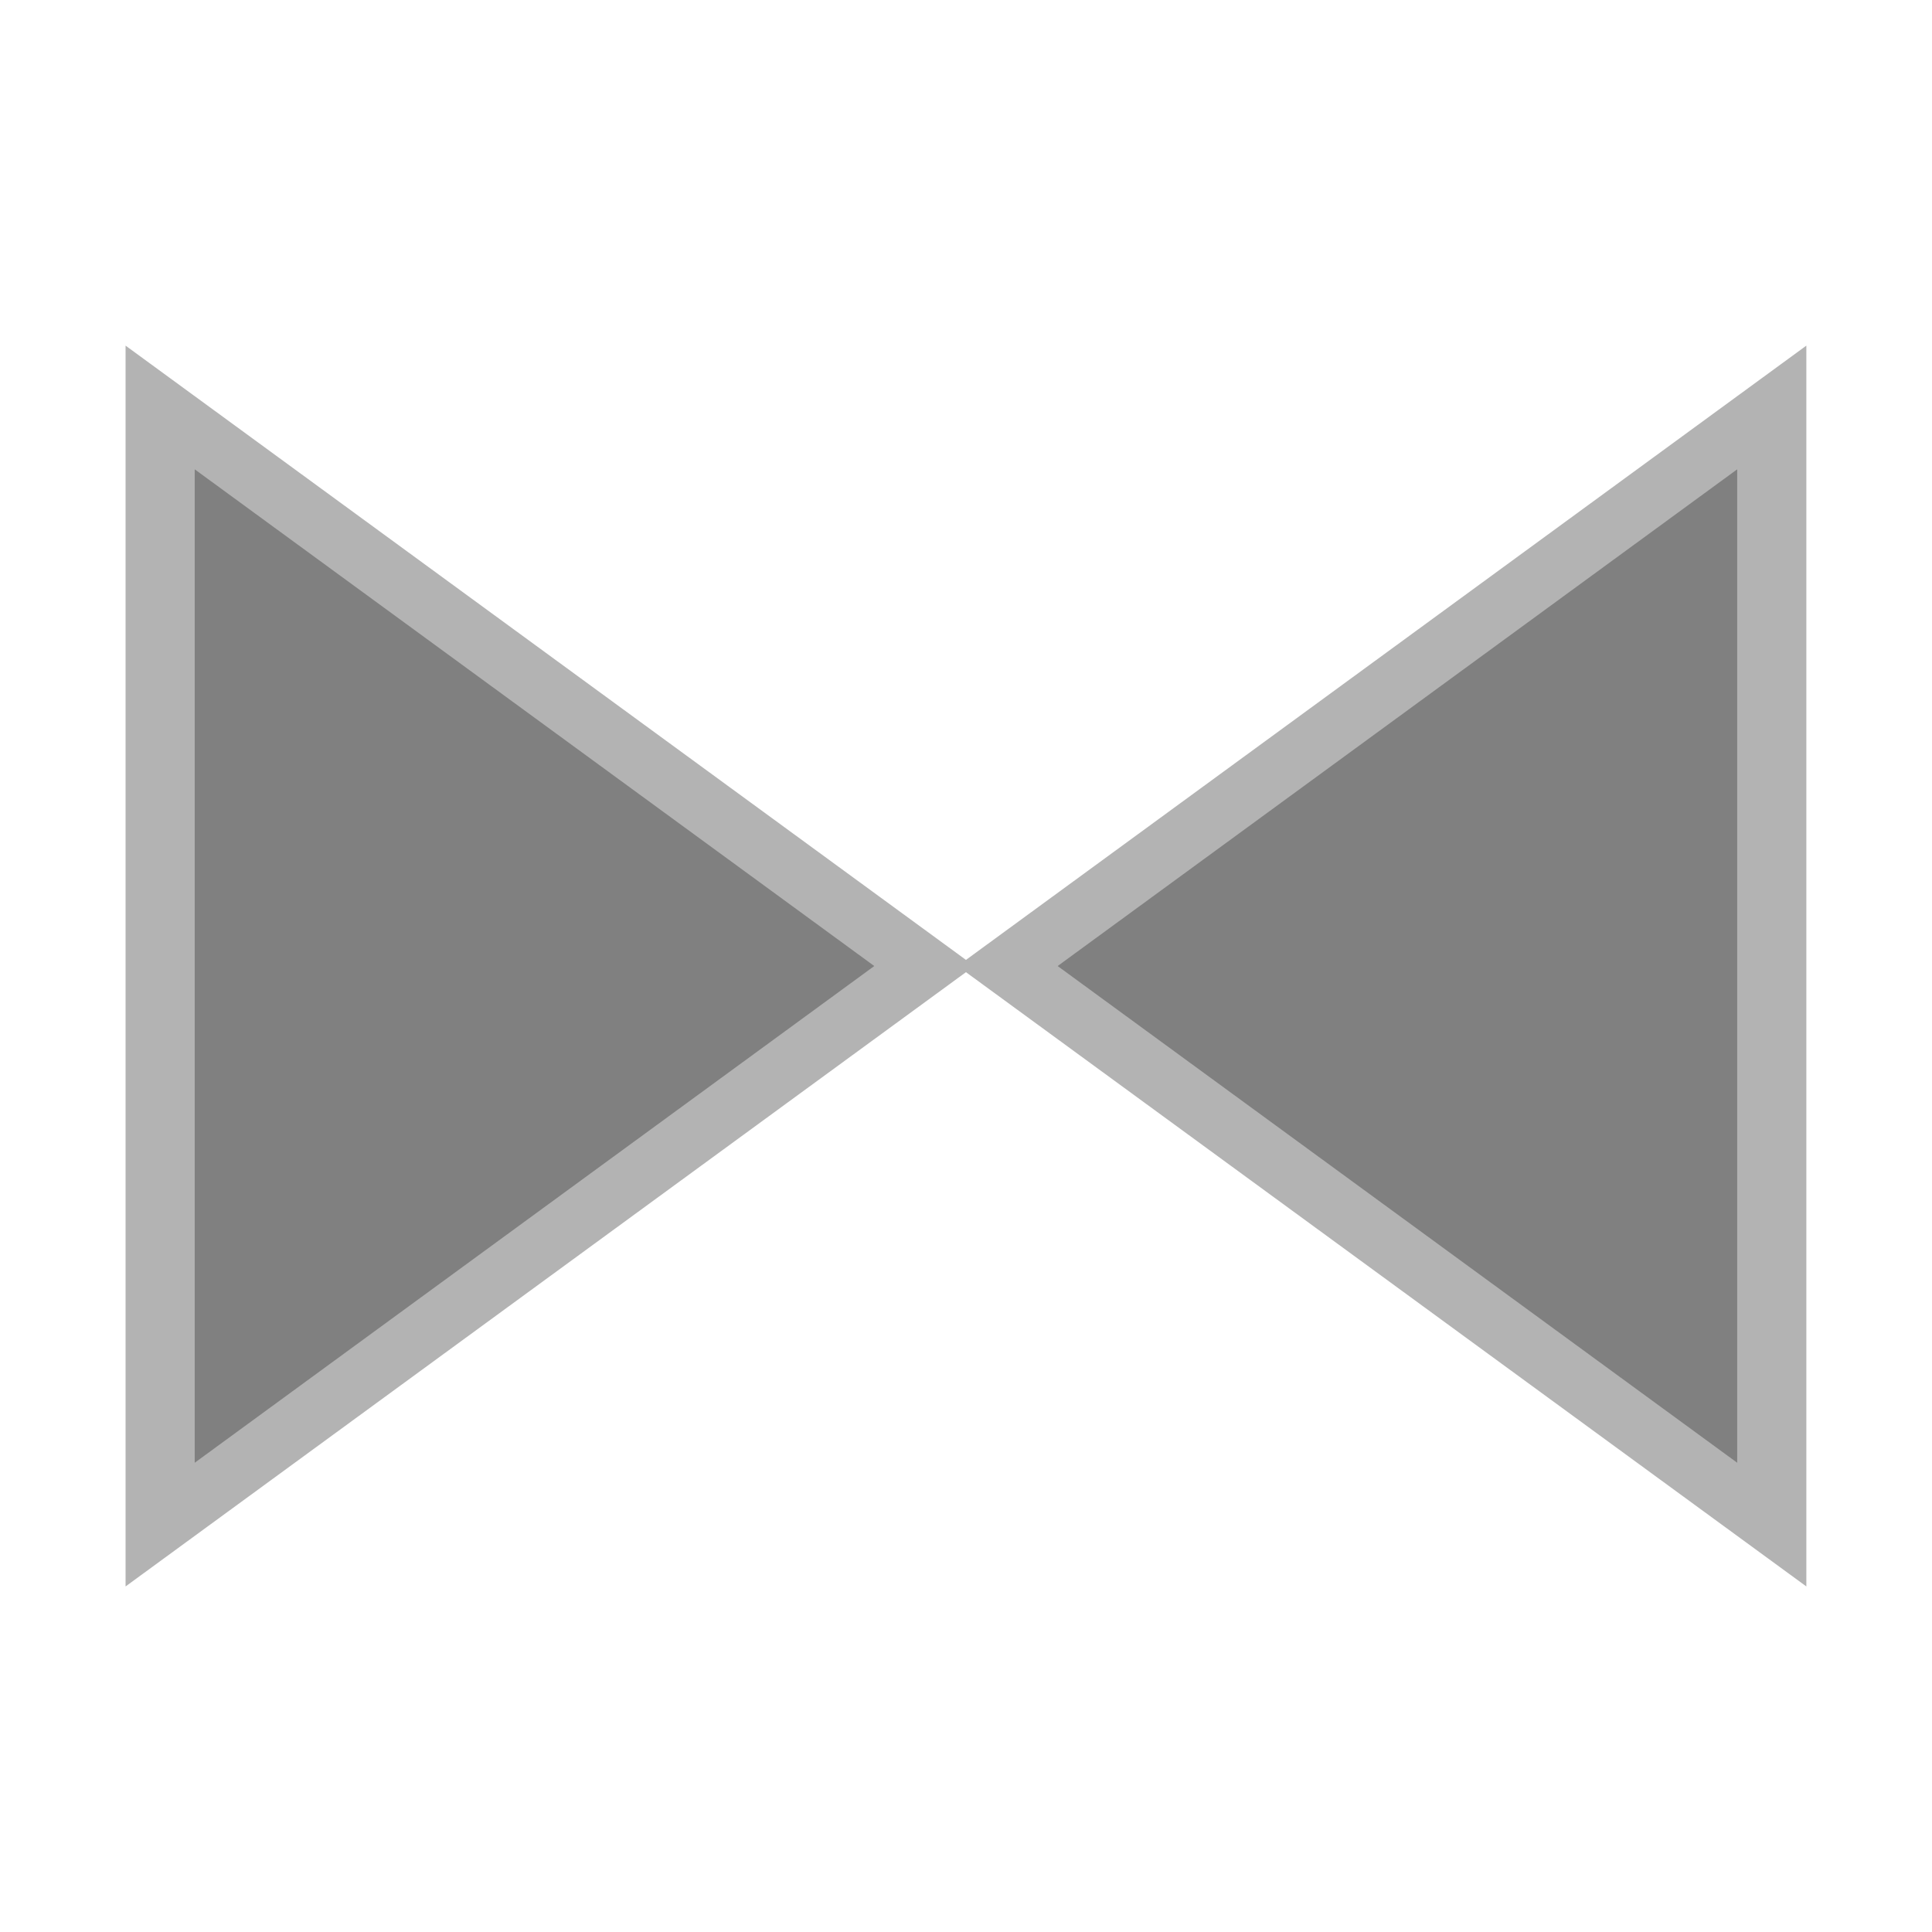
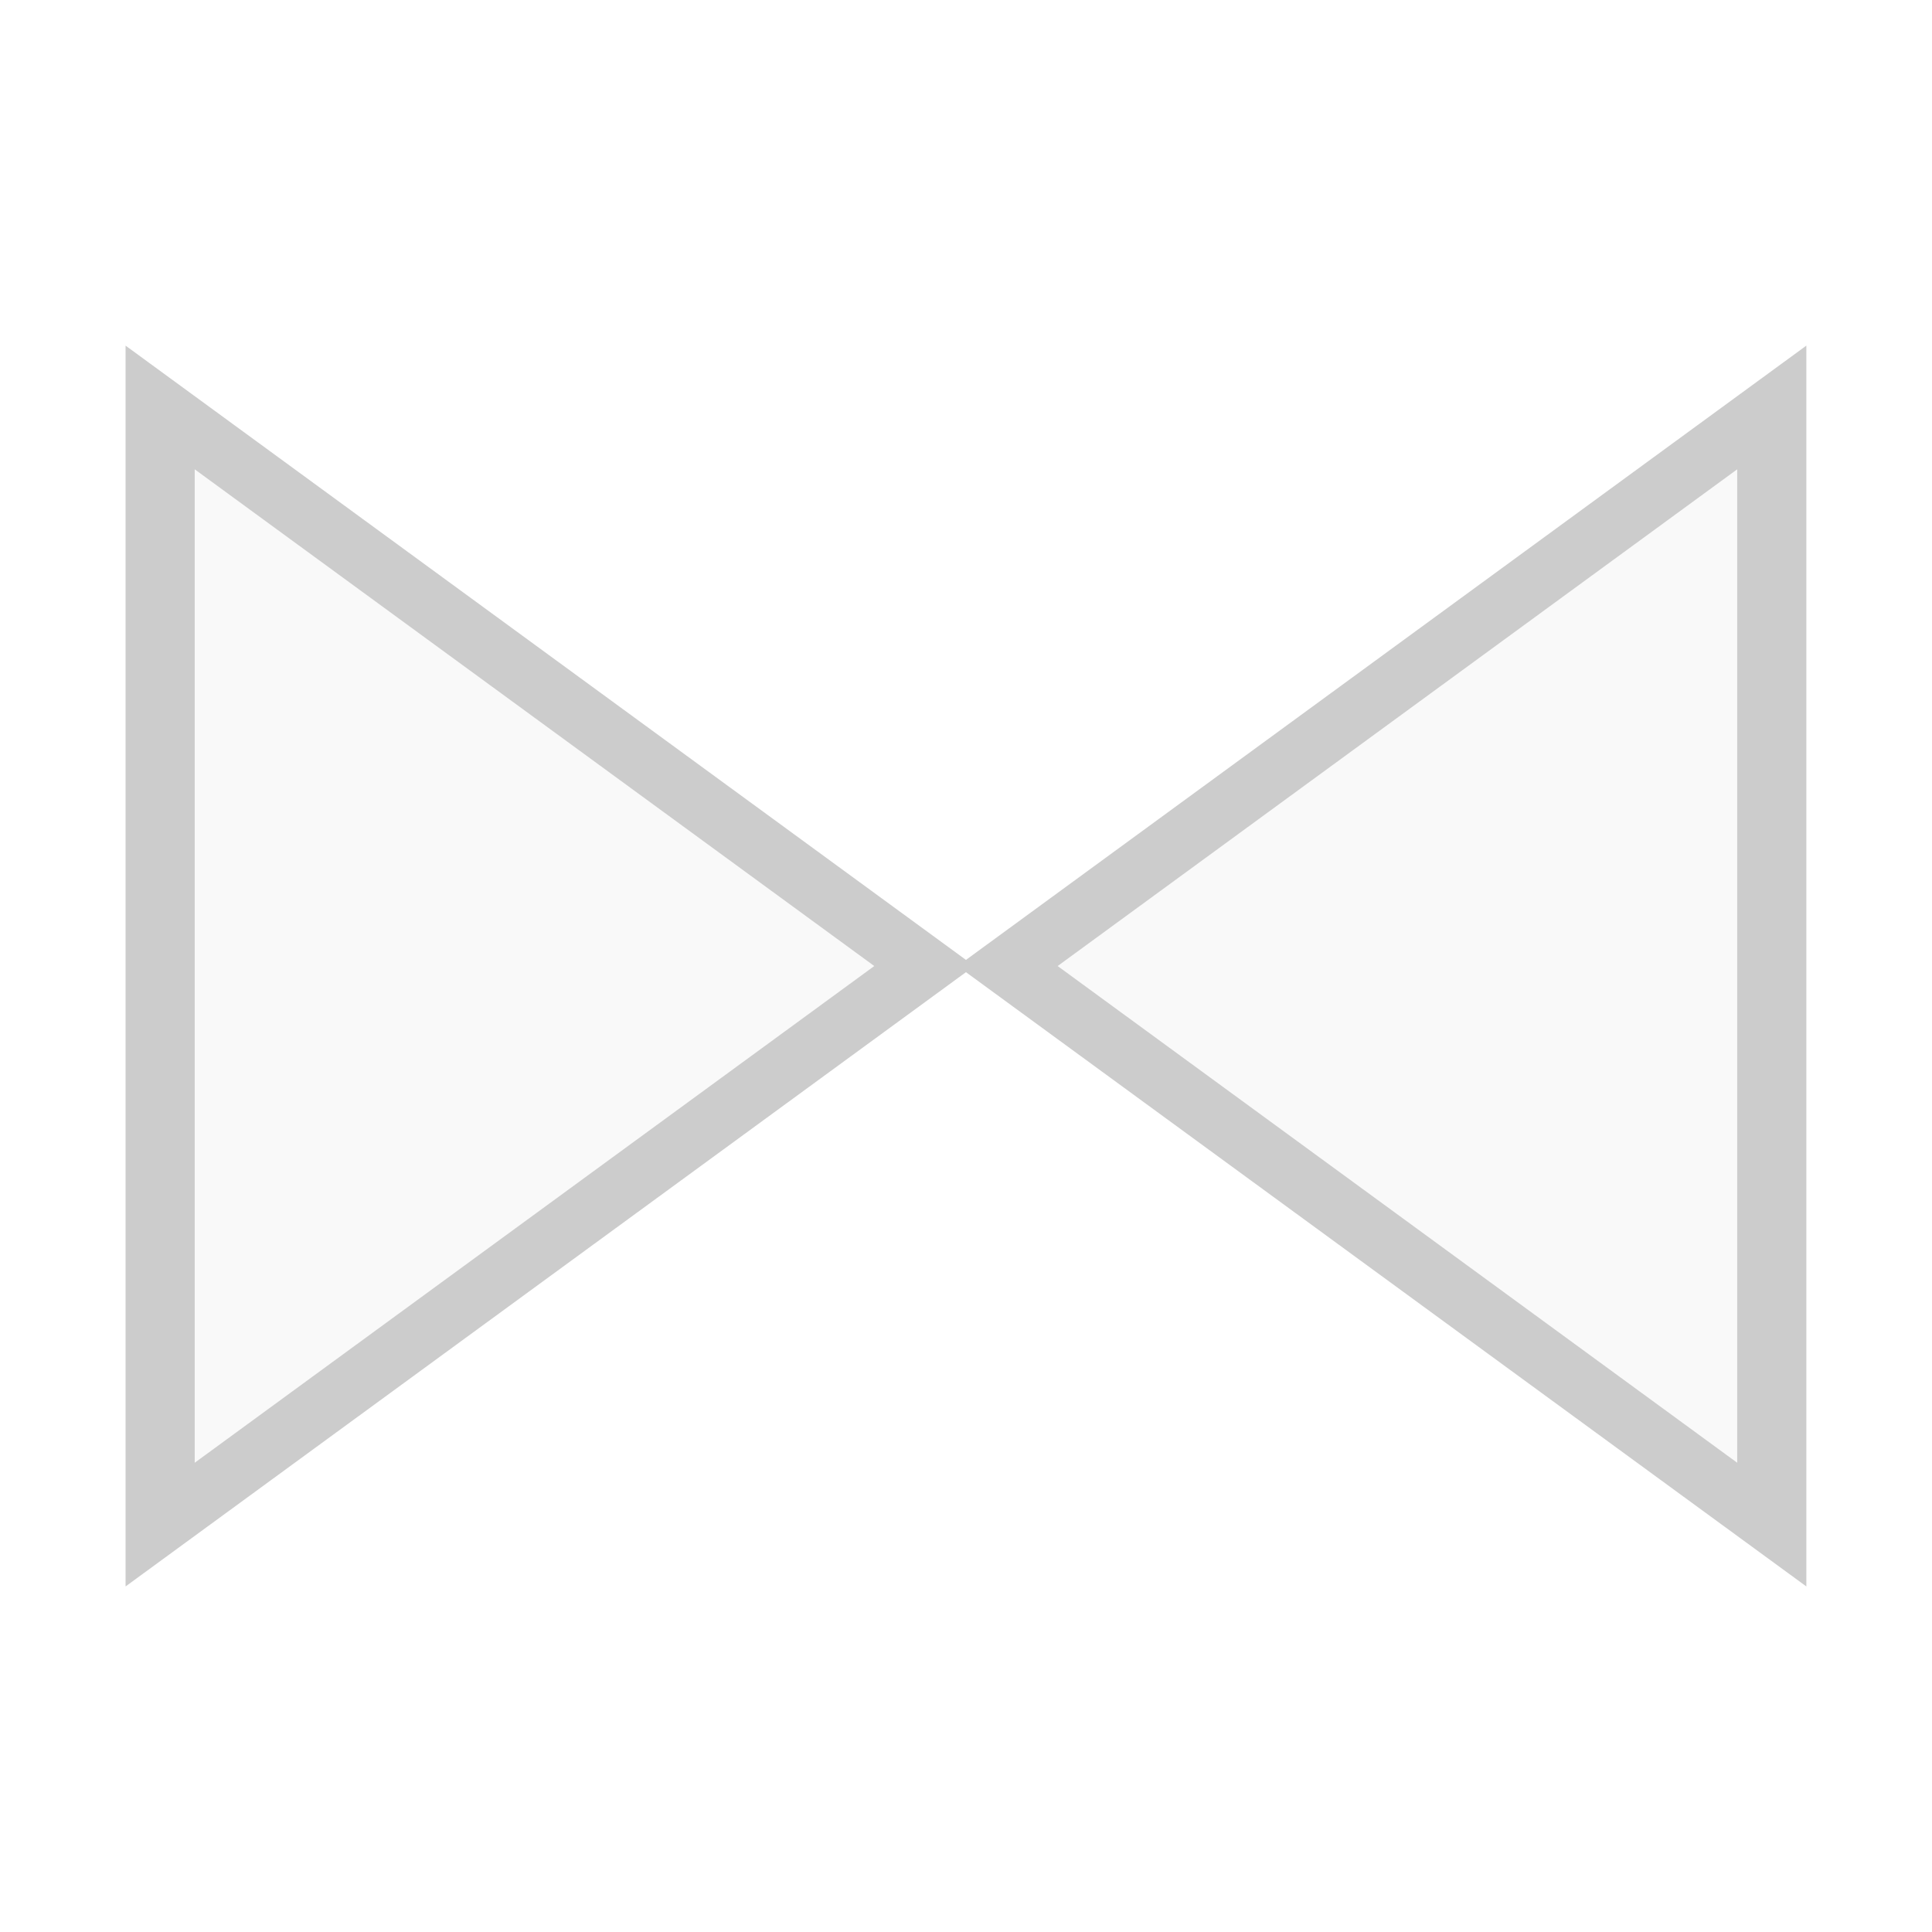
<svg xmlns="http://www.w3.org/2000/svg" width="32" height="32" viewBox="0 0 8.467 8.467" version="1.1" id="svg8" style="enable-background:new">
  <defs id="defs2">
    <marker orient="auto" refY="0" refX="0" id="Arrow1Lend" style="overflow:visible">
      <path id="path843" d="M 0,0 5,-5 -12.5,0 5,5 Z" style="fill-rule:evenodd;stroke:#000000;stroke-width:1pt" transform="matrix(-0.8,0,0,-0.8,-10,0)" />
    </marker>
  </defs>
  <g id="layer1" transform="translate(0,-288.5333)">
-     <g id="g2" transform="matrix(1,0,0,0.764971,0.1068271,68.73907)" style="stroke-width:1.143;fill:#808080;stroke:#b3b3b3">
-       <path style="fill:#808080;stroke:#b3b3b3;stroke-width:0.303px;stroke-linecap:butt;stroke-linejoin:miter;stroke-opacity:1" d="m 0.595,289.658 v 6.4 l 3.349,-3.2 z" id="path1" />
-       <path style="fill:#808080;stroke:#b3b3b3;stroke-width:0.303px;stroke-linecap:butt;stroke-linejoin:miter;stroke-opacity:1" d="m 7.658,289.658 v 6.4 l -3.349,-3.2 z" id="path2" />
+     <g id="g2" transform="matrix(1,0,0,0.764971,0.1068271,68.73907)" style="stroke-width:1.143;fill:#f9f9f9;stroke:#cccccc">
+       <path style="fill:#f9f9f9;stroke:#cccccc;stroke-width:0.303px;stroke-linecap:butt;stroke-linejoin:miter;stroke-opacity:1" d="m 0.595,289.658 v 6.4 l 3.349,-3.2 z" id="path1" />
+       <path style="fill:#f9f9f9;stroke:#cccccc;stroke-width:0.303px;stroke-linecap:butt;stroke-linejoin:miter;stroke-opacity:1" d="m 7.658,289.658 v 6.4 l -3.349,-3.2 z" id="path2" />
    </g>
  </g>
</svg>
